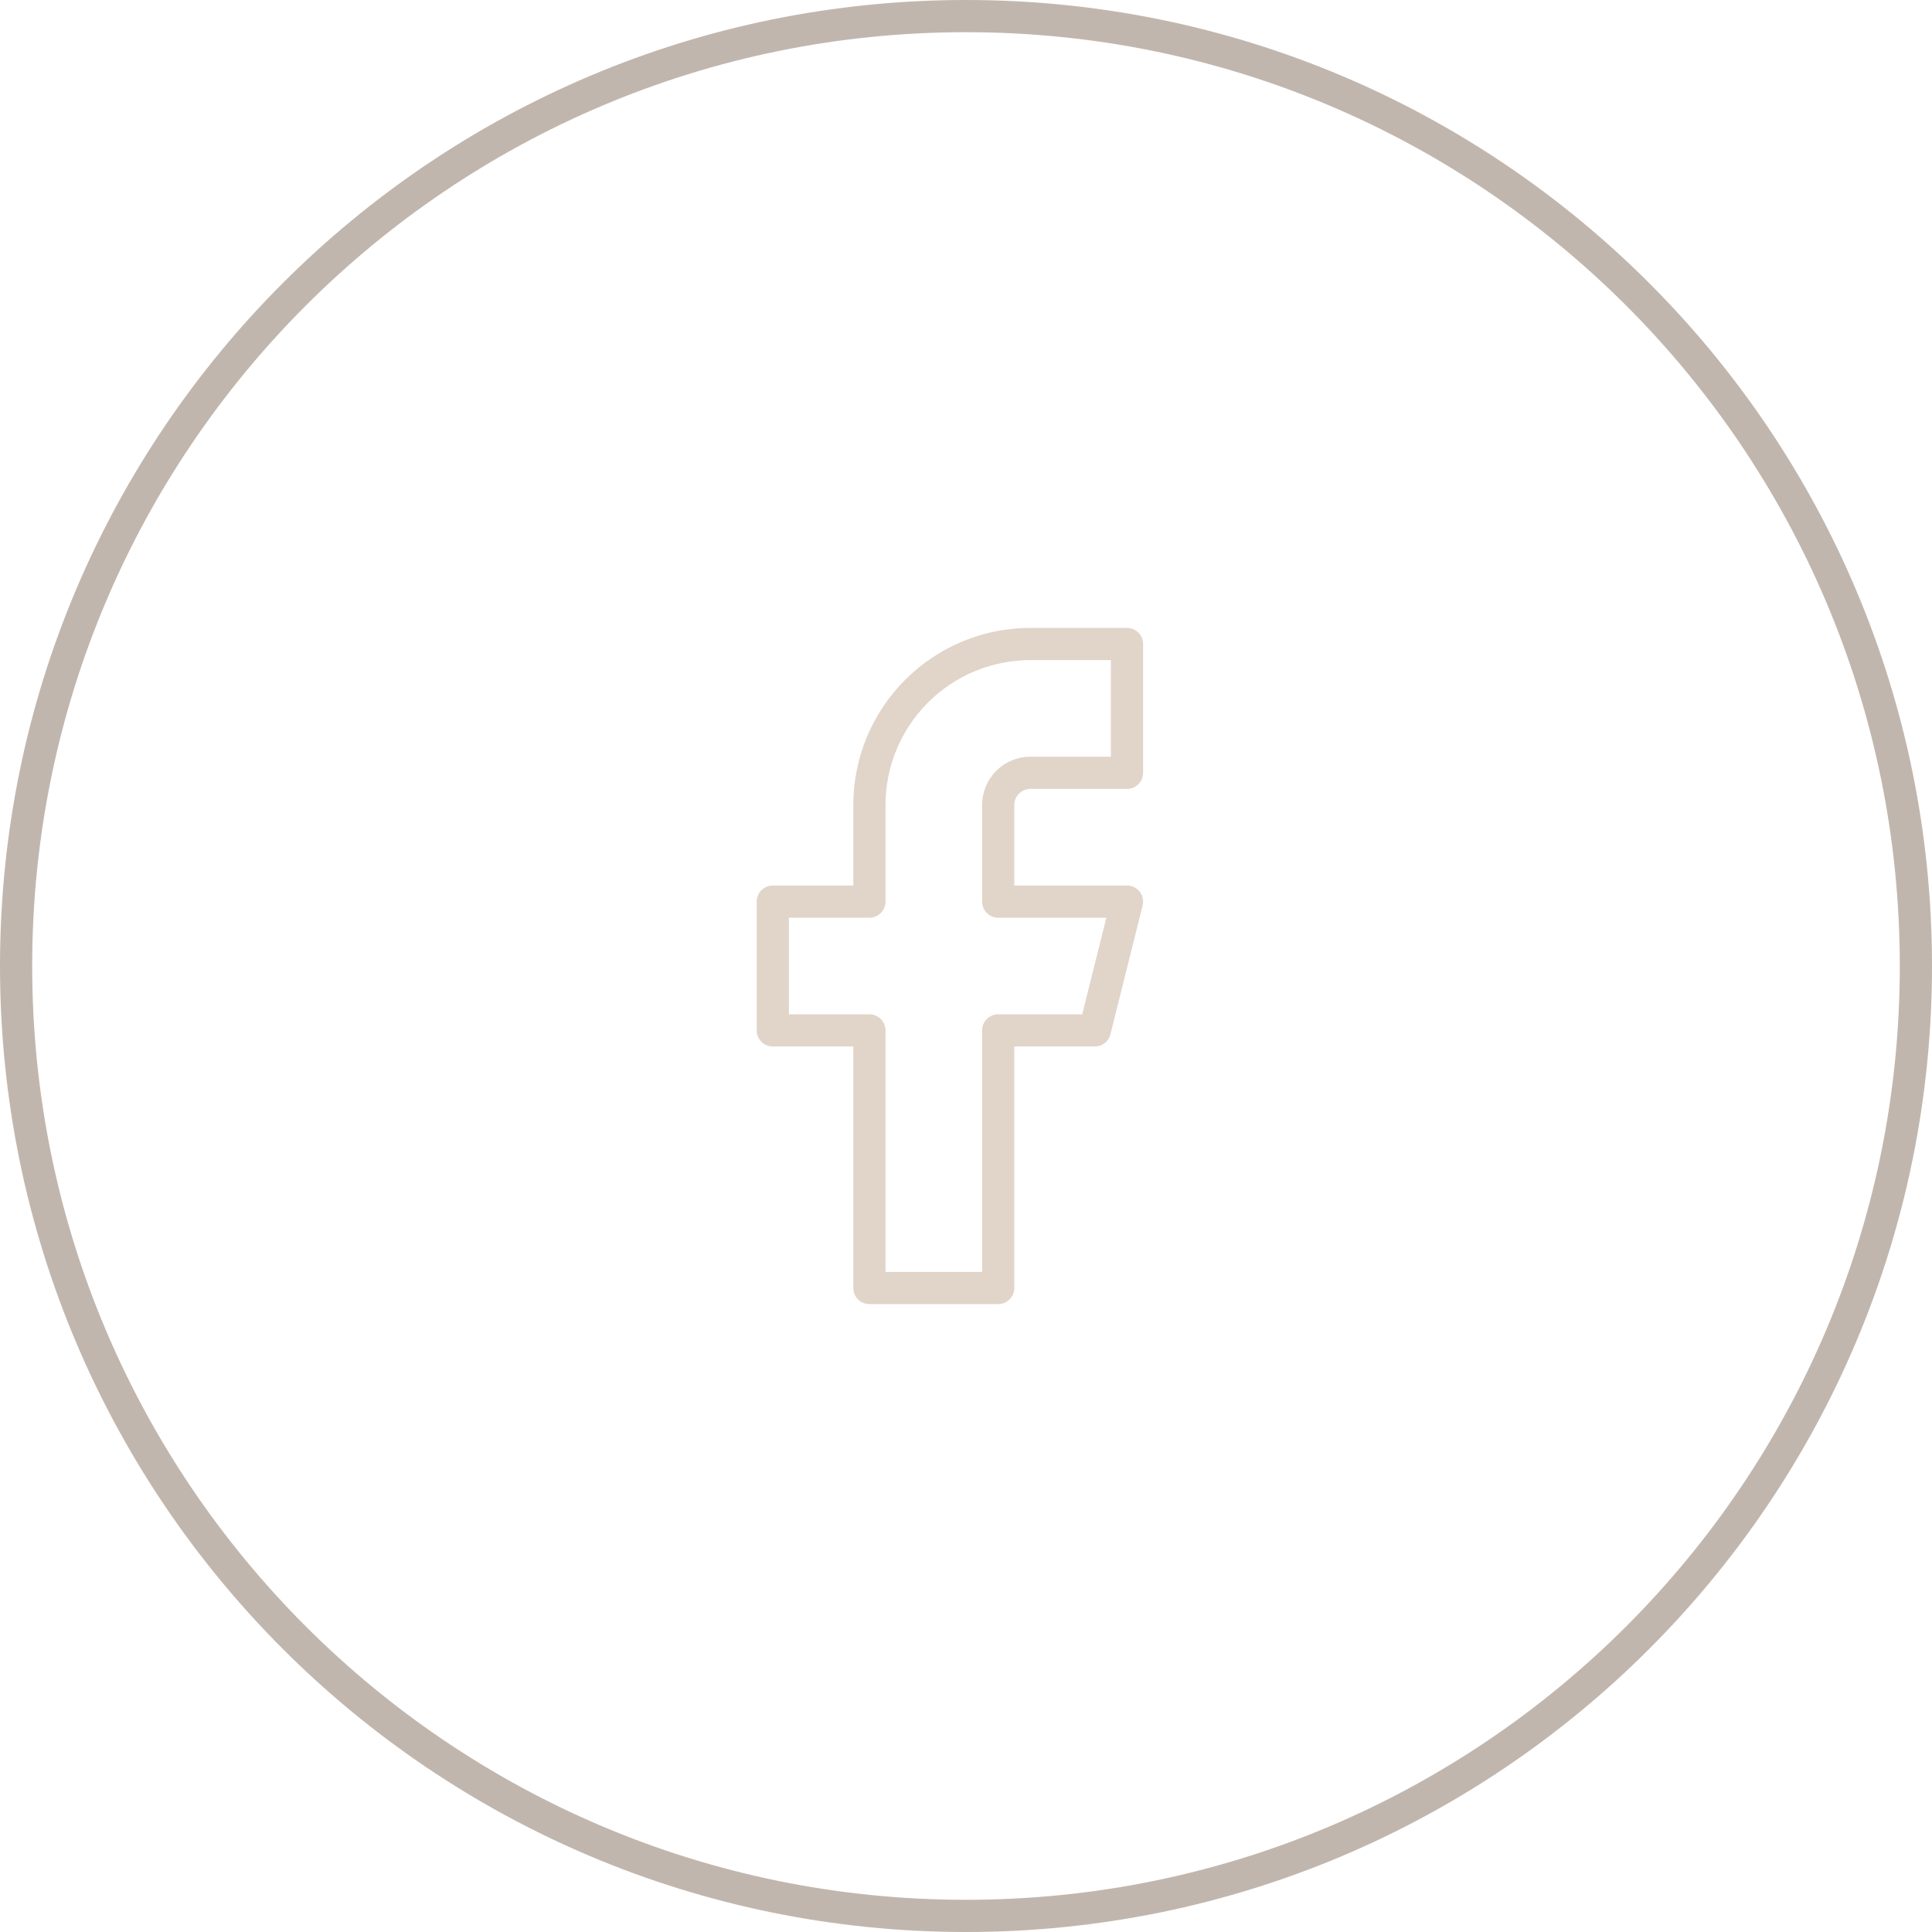
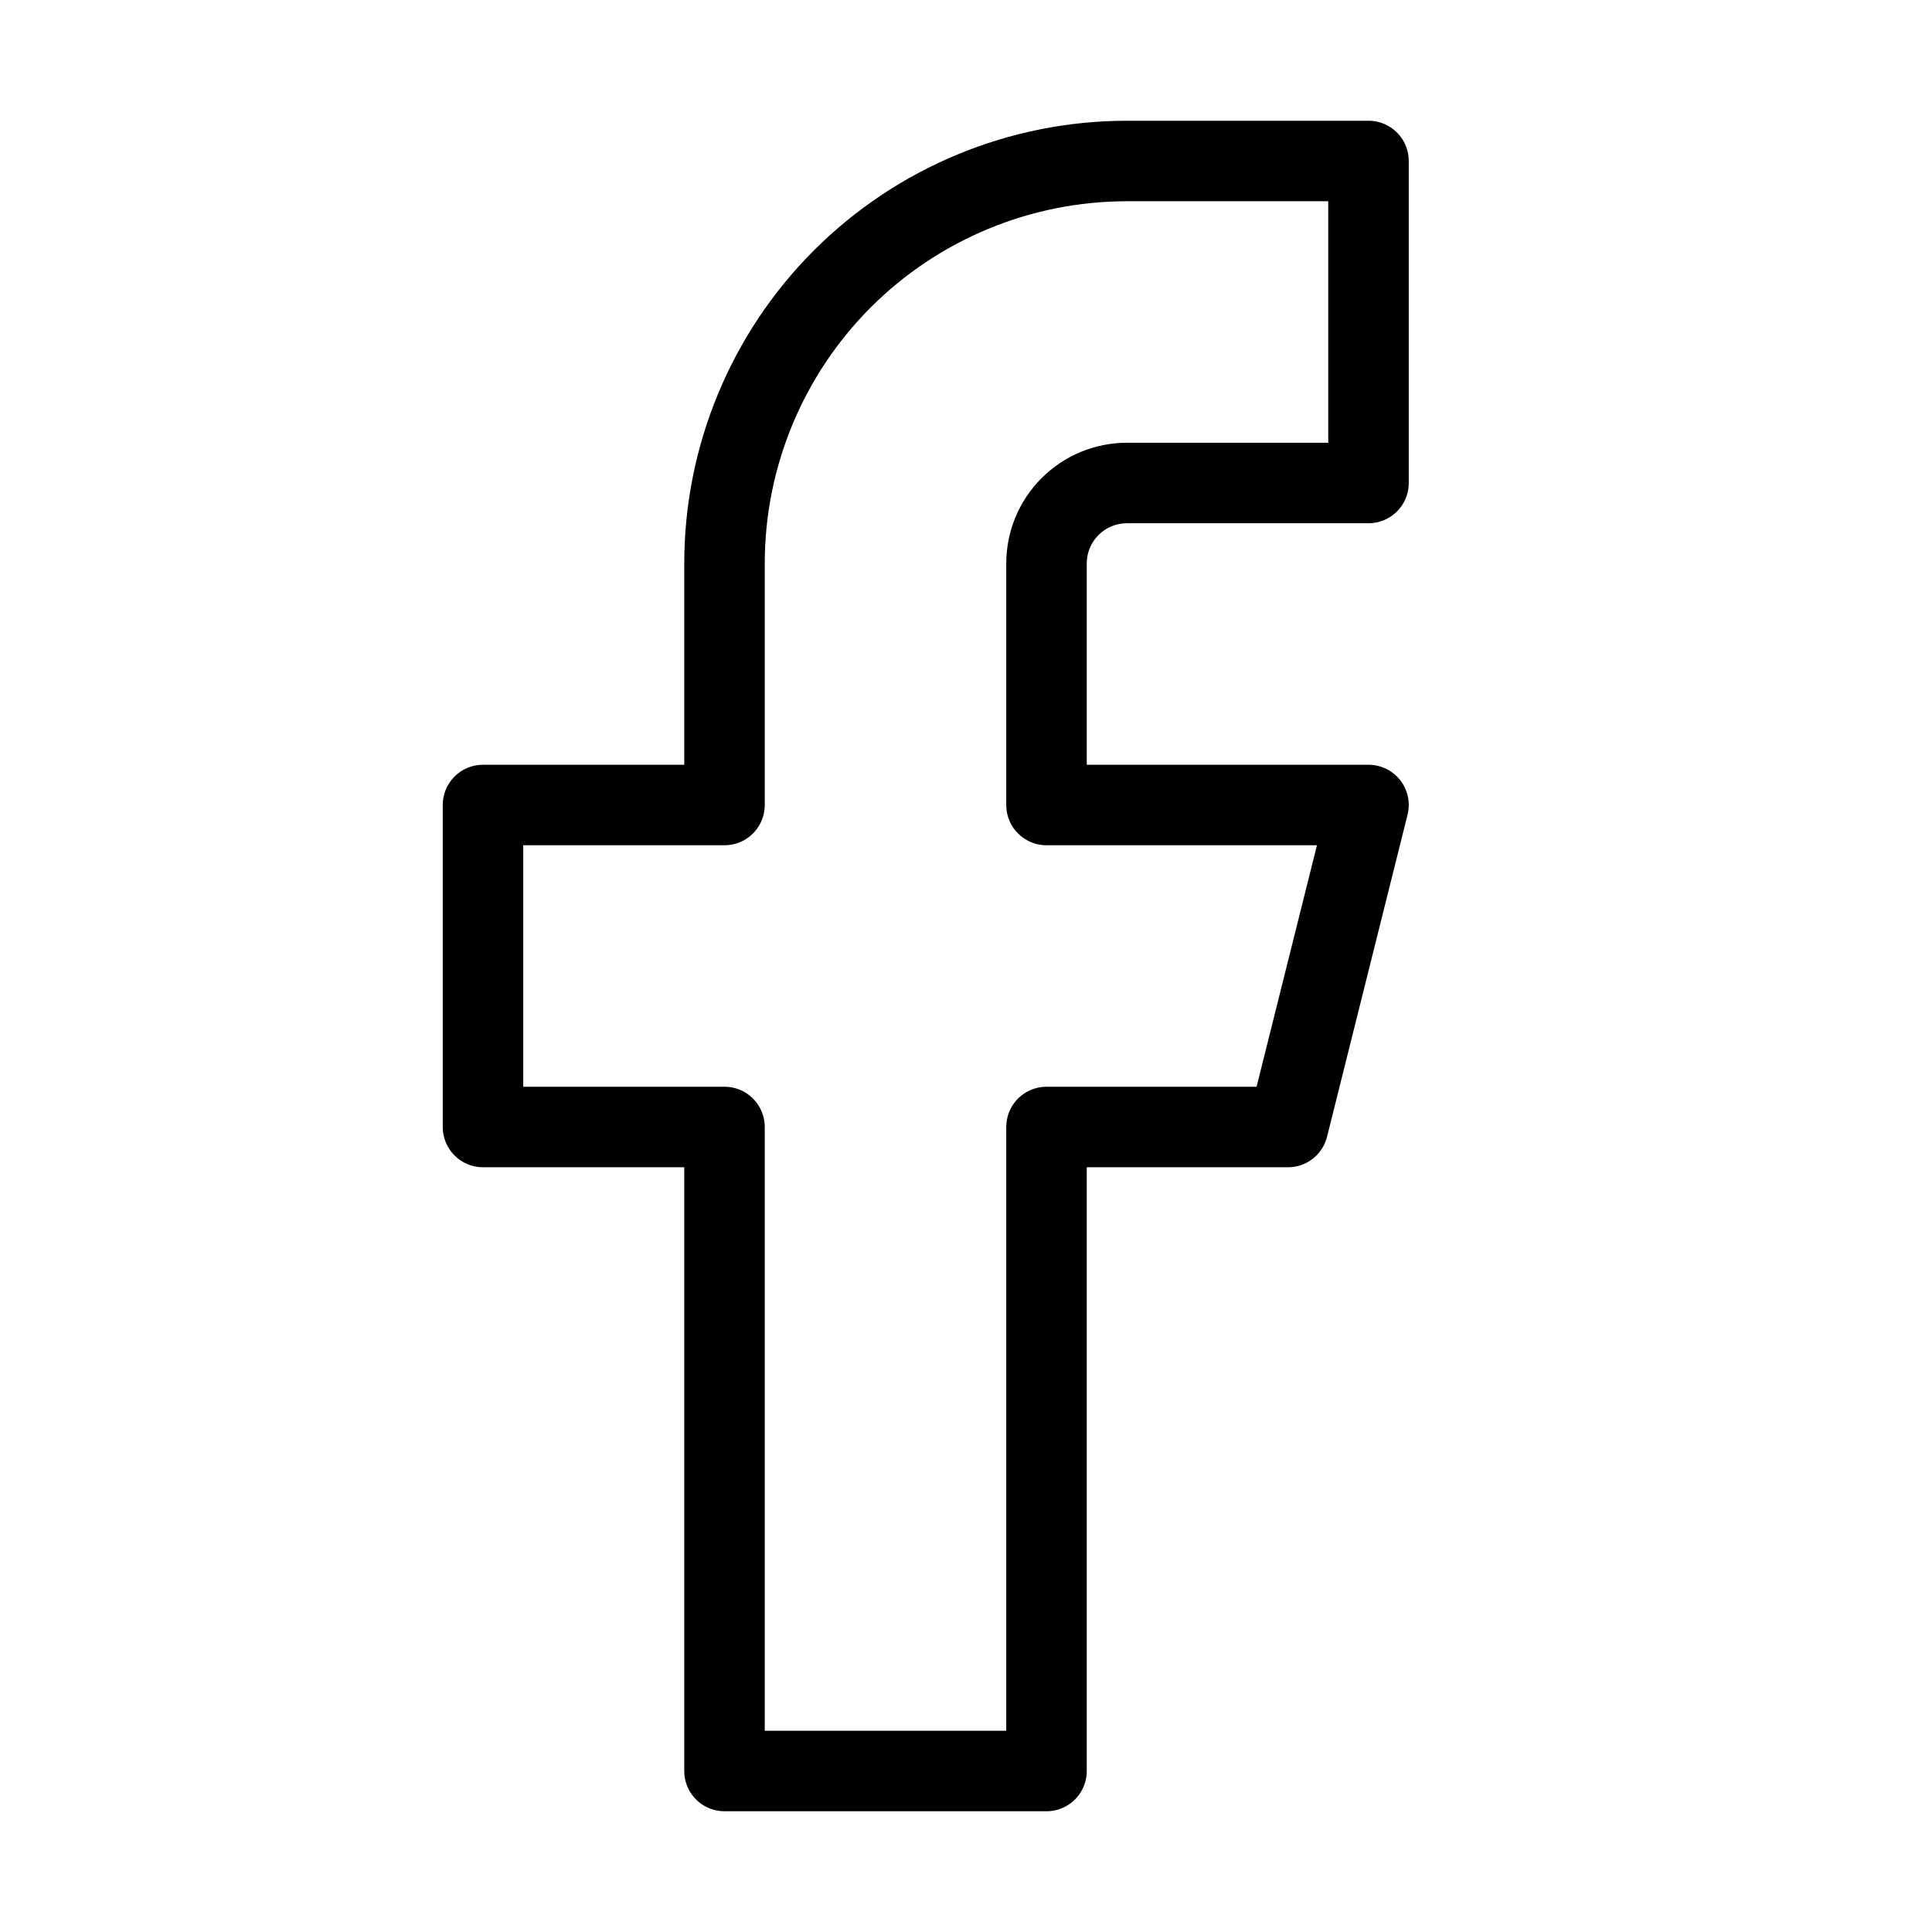
- <svg xmlns="http://www.w3.org/2000/svg" width="60" height="60" viewBox="0 0 60 60" fill="none">
-   <rect x="0.5" y="0.5" width="59" height="59" rx="29.5" stroke="#C1B6AD" />
-   <path d="M35 20H32C30.674 20 29.402 20.527 28.465 21.465C27.527 22.402 27 23.674 27 25V28H24V32H27V40H31V32H34L35 28H31V25C31 24.735 31.105 24.48 31.293 24.293C31.48 24.105 31.735 24 32 24H35V20Z" stroke="#E1D4C9" stroke-linecap="round" stroke-linejoin="round" />
+ <svg xmlns="http://www.w3.org/2000/svg" width="24" height="24" viewBox="0 0 24 24" fill="none">
+   <path d="M17 2H14C12.674 2 11.402 2.527 10.464 3.464C9.527 4.402 9 5.674 9 7V10H6V14H9V22H13V14H16L17 10H13V7C13 6.735 13.105 6.48 13.293 6.293C13.48 6.105 13.735 6 14 6H17V2Z" stroke="#000" stroke-linecap="round" stroke-linejoin="round" />
</svg>
